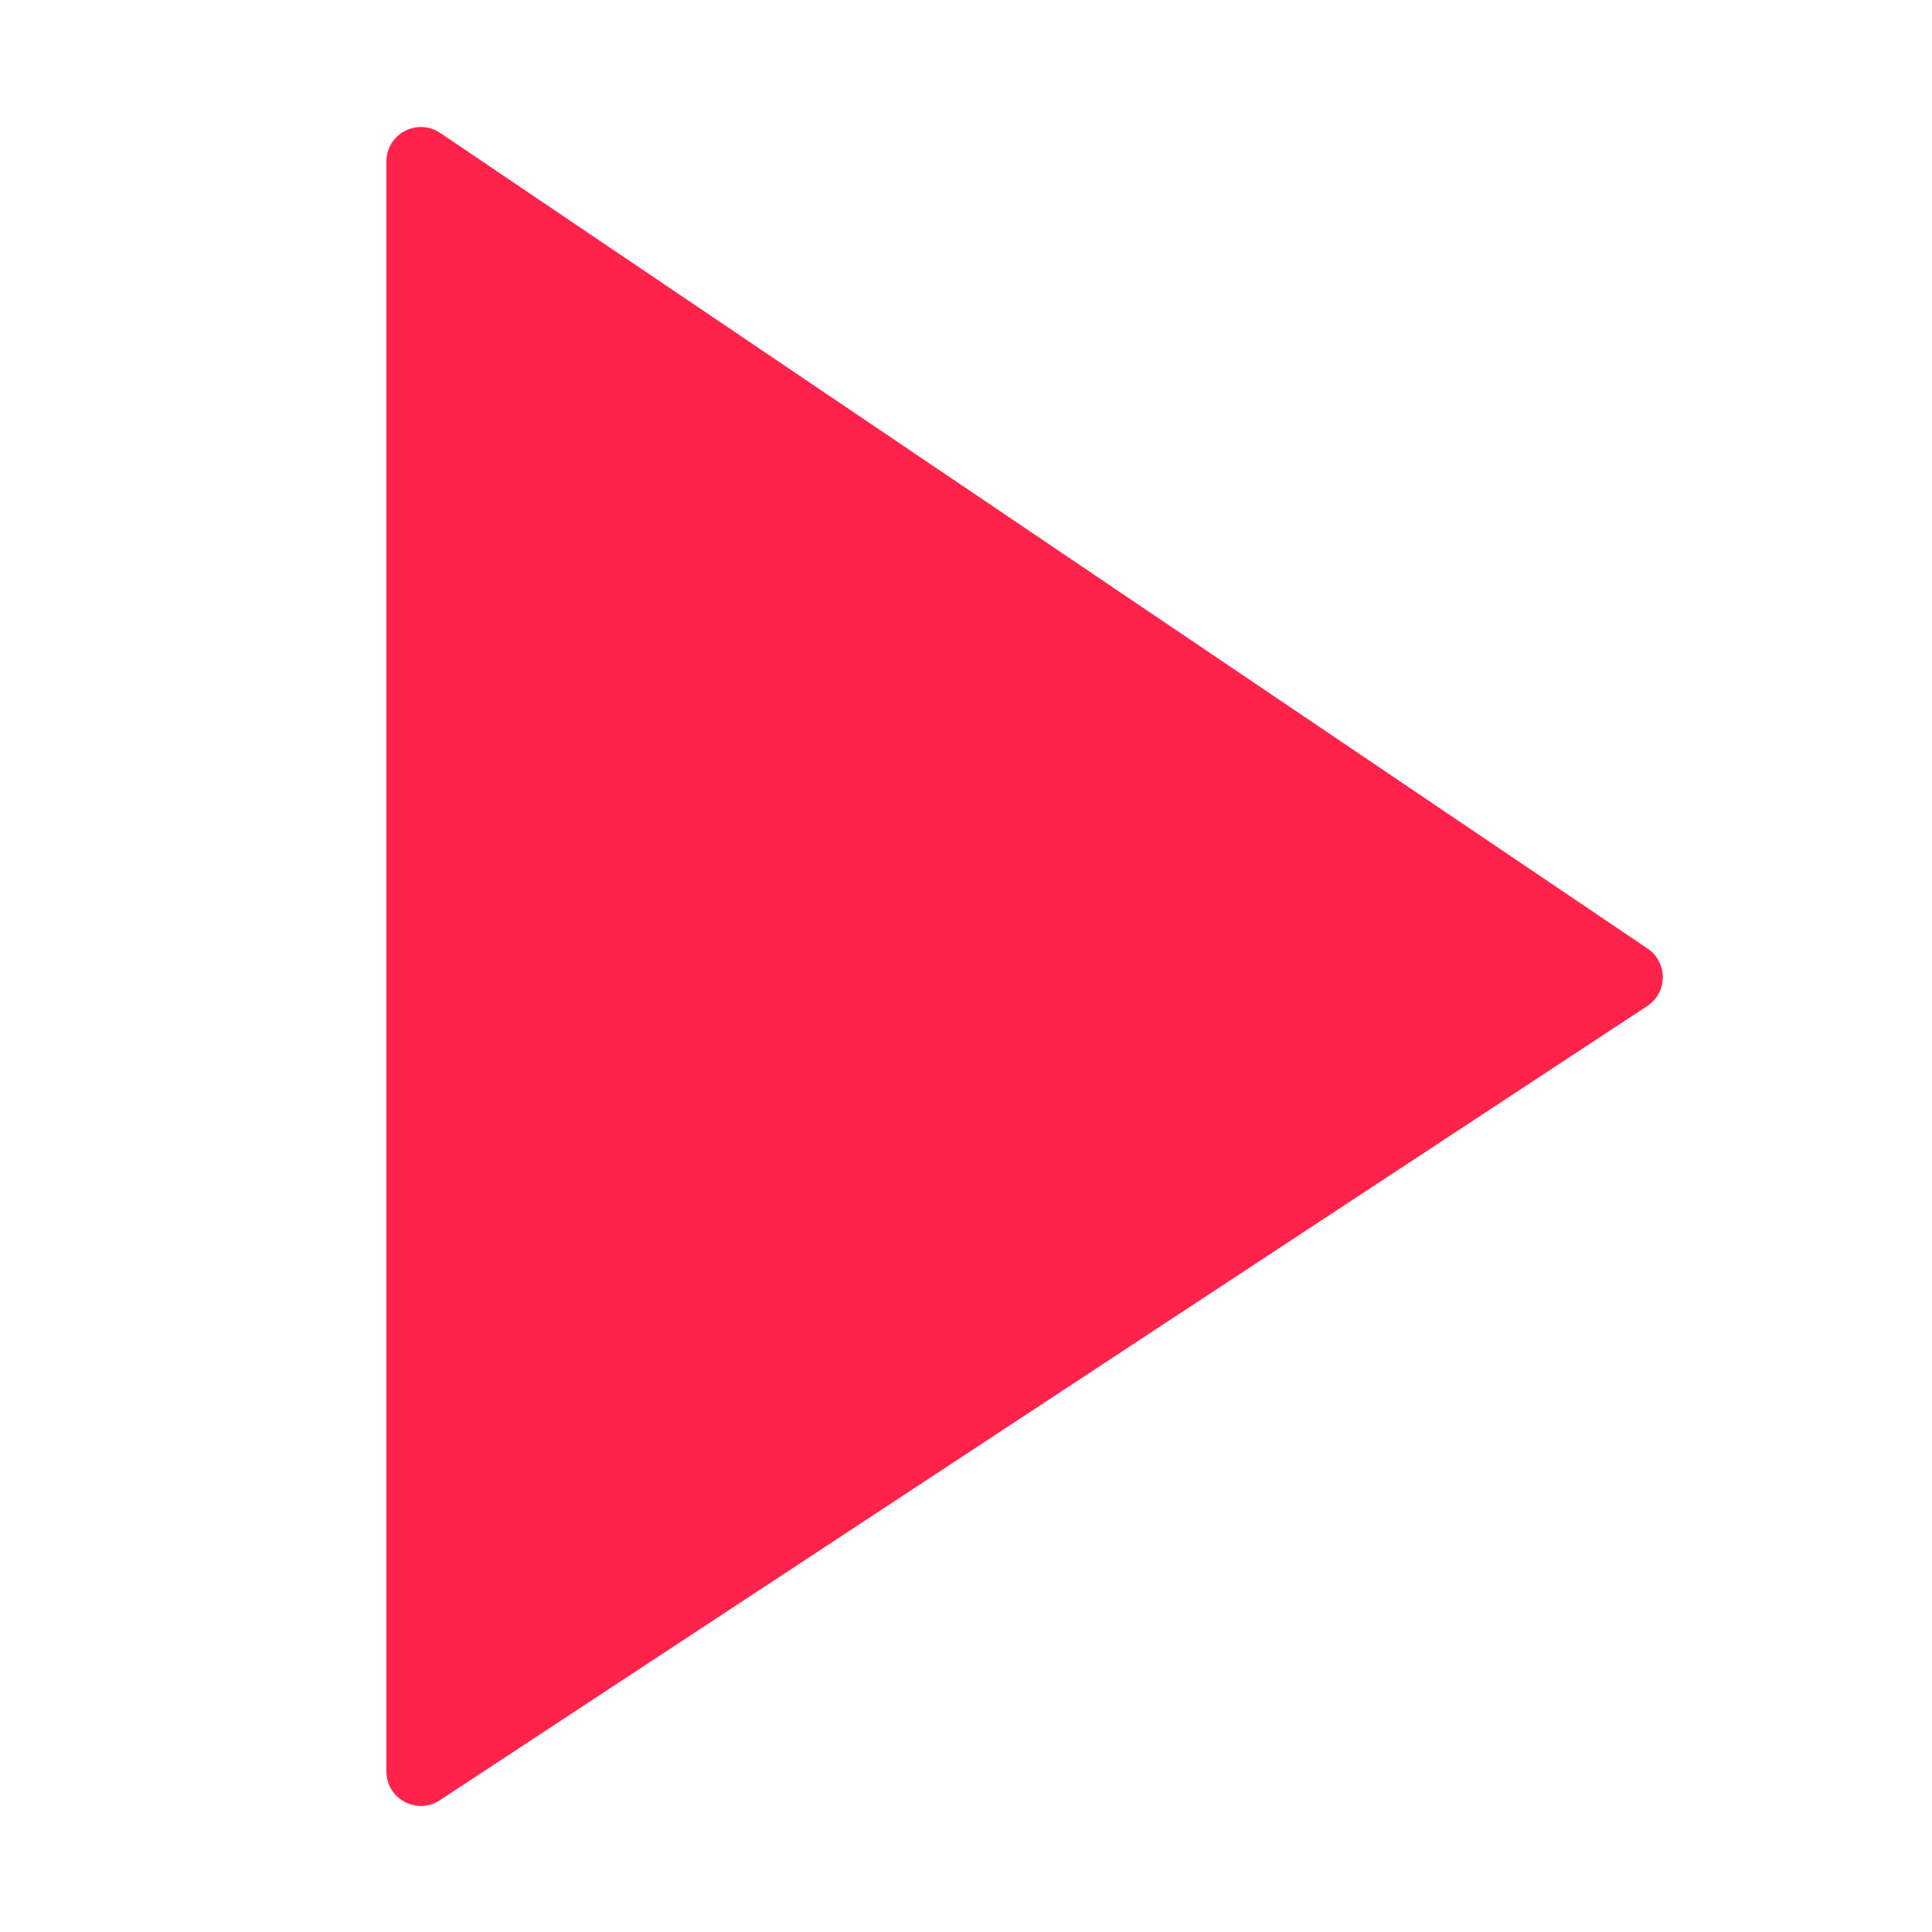
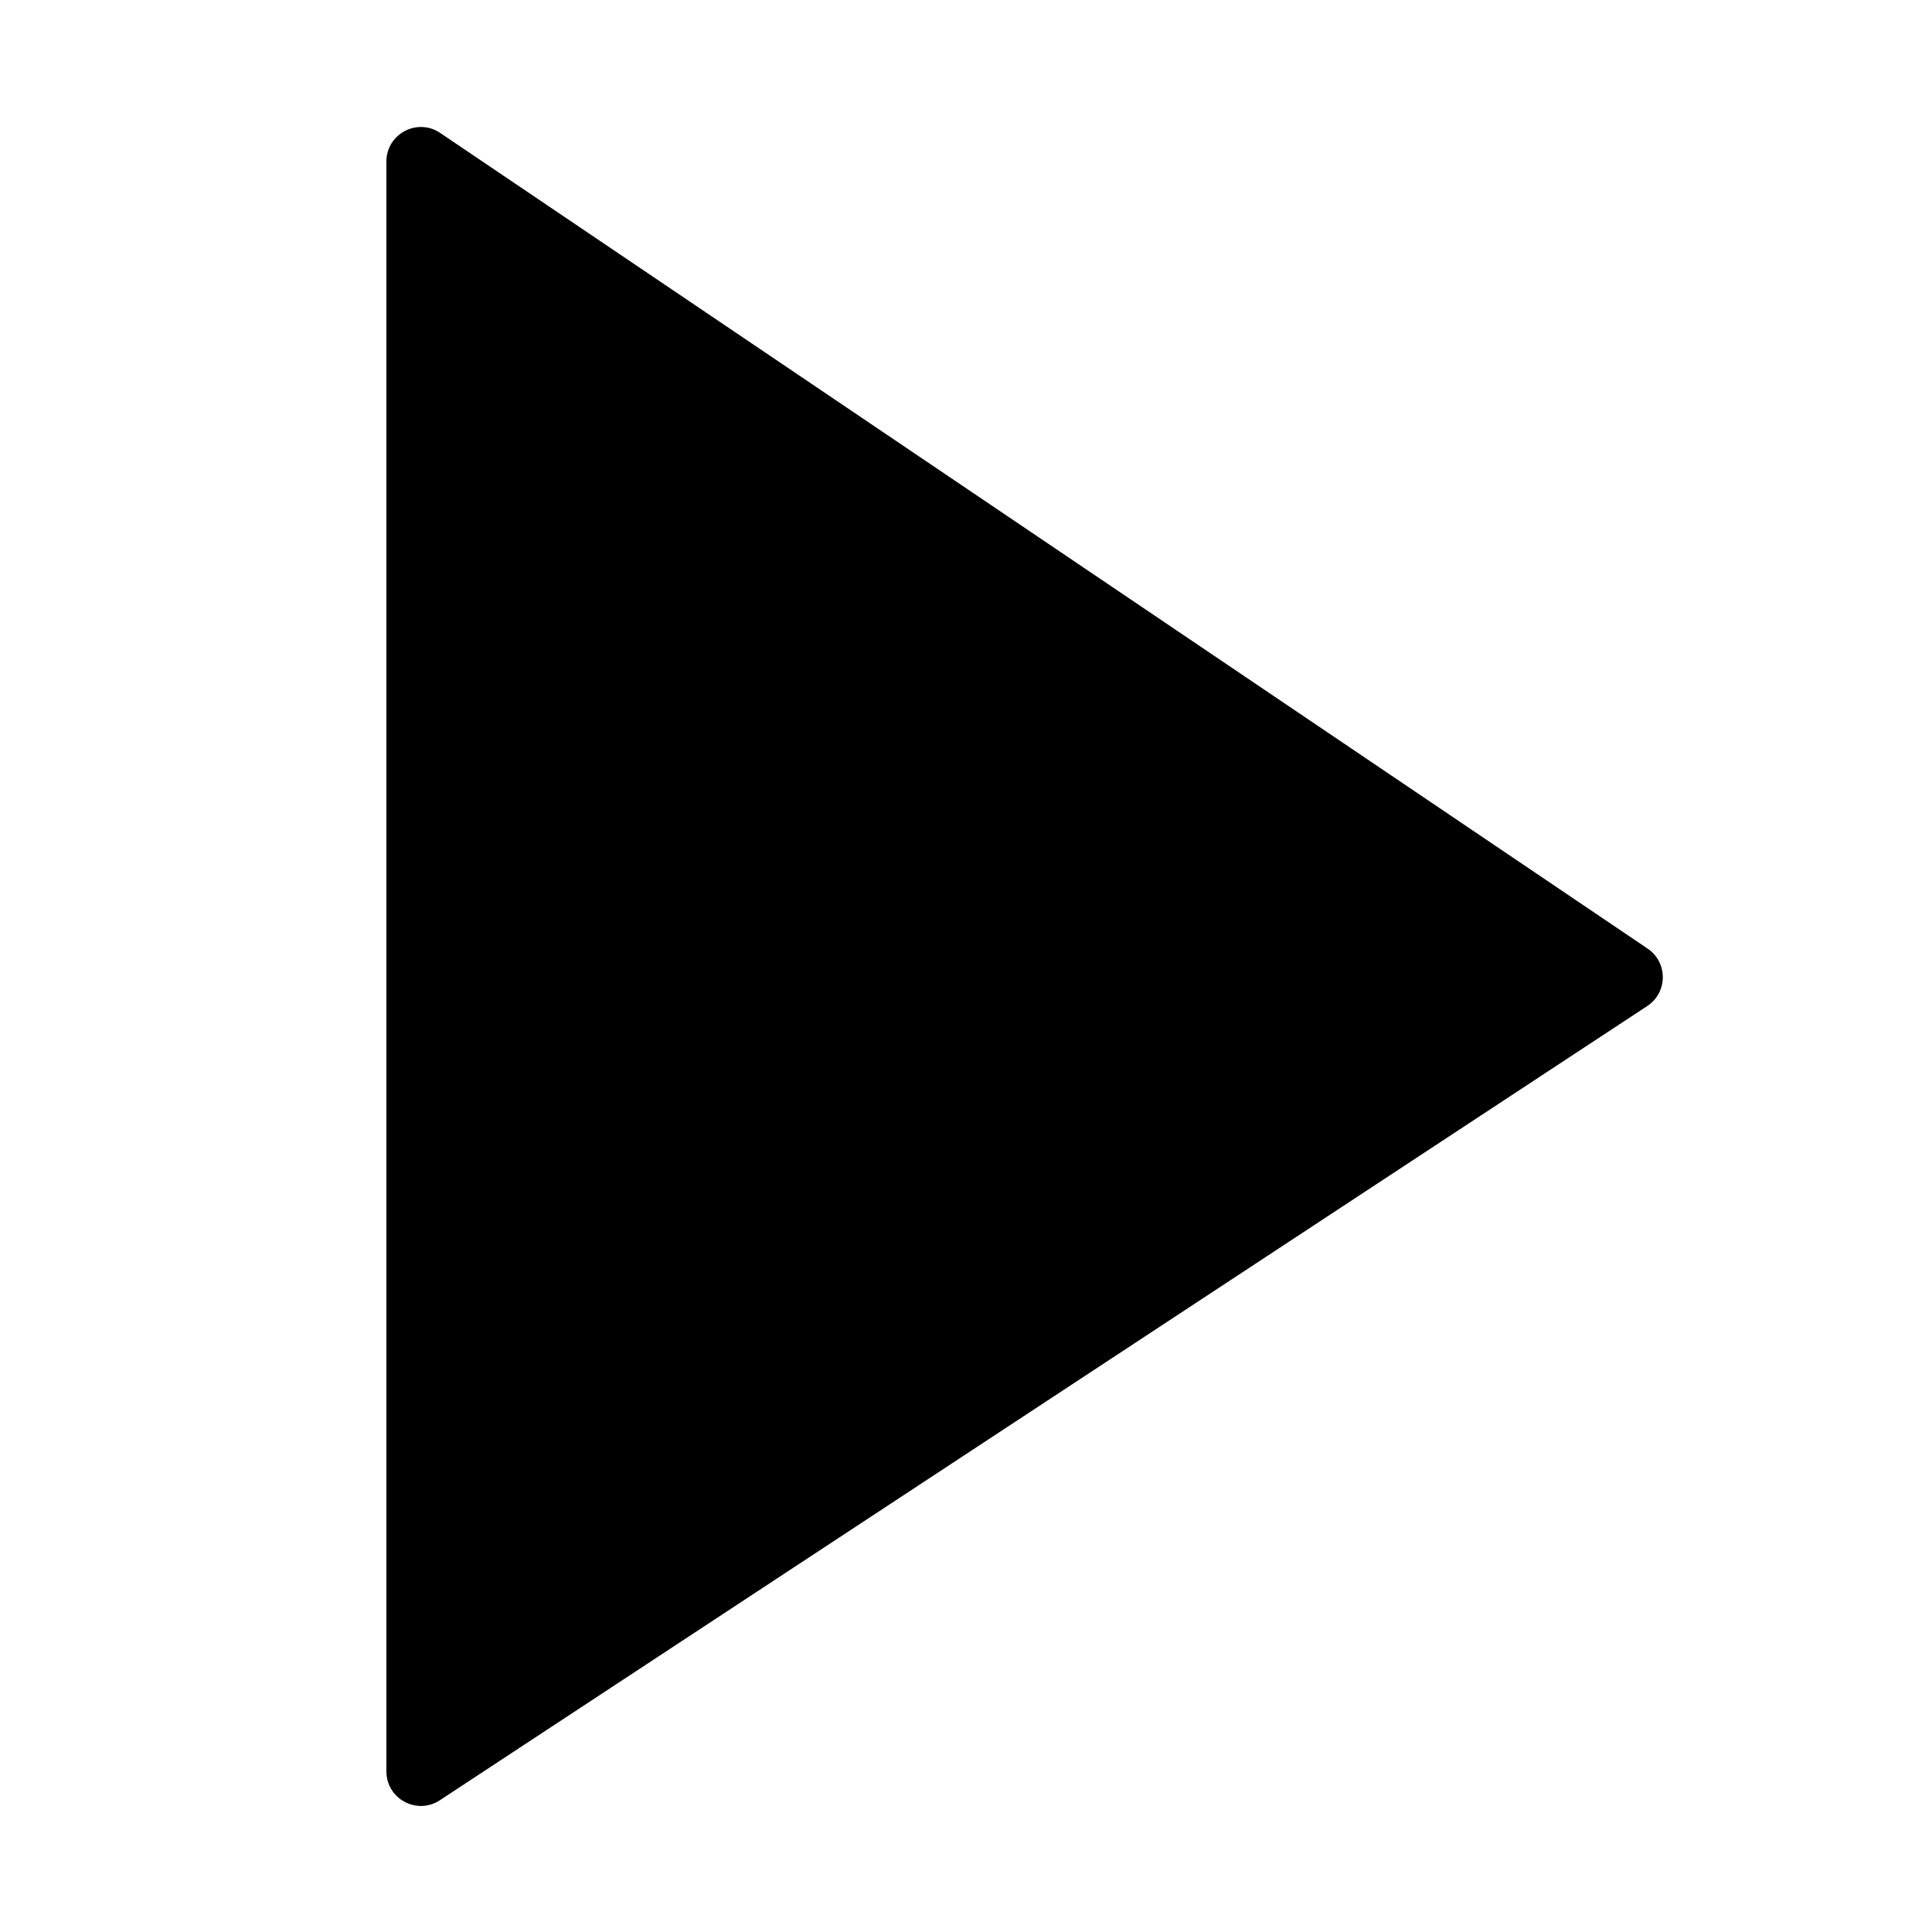
<svg xmlns="http://www.w3.org/2000/svg" width="56" height="56" viewBox="0 0 56 56" fill="none">
-   <path d="M11.2 51.345V4.682C11.2 3.881 12.096 3.405 12.76 3.854L47.757 27.496C48.348 27.896 48.343 28.768 47.747 29.16L12.749 52.181C12.085 52.618 11.2 52.141 11.2 51.345Z" fill="#FF224A" />
+   <path d="M11.2 51.345V4.682C11.2 3.881 12.096 3.405 12.76 3.854L47.757 27.496C48.348 27.896 48.343 28.768 47.747 29.16L12.749 52.181C12.085 52.618 11.2 52.141 11.2 51.345Z" fill="currentColor" />
</svg>
